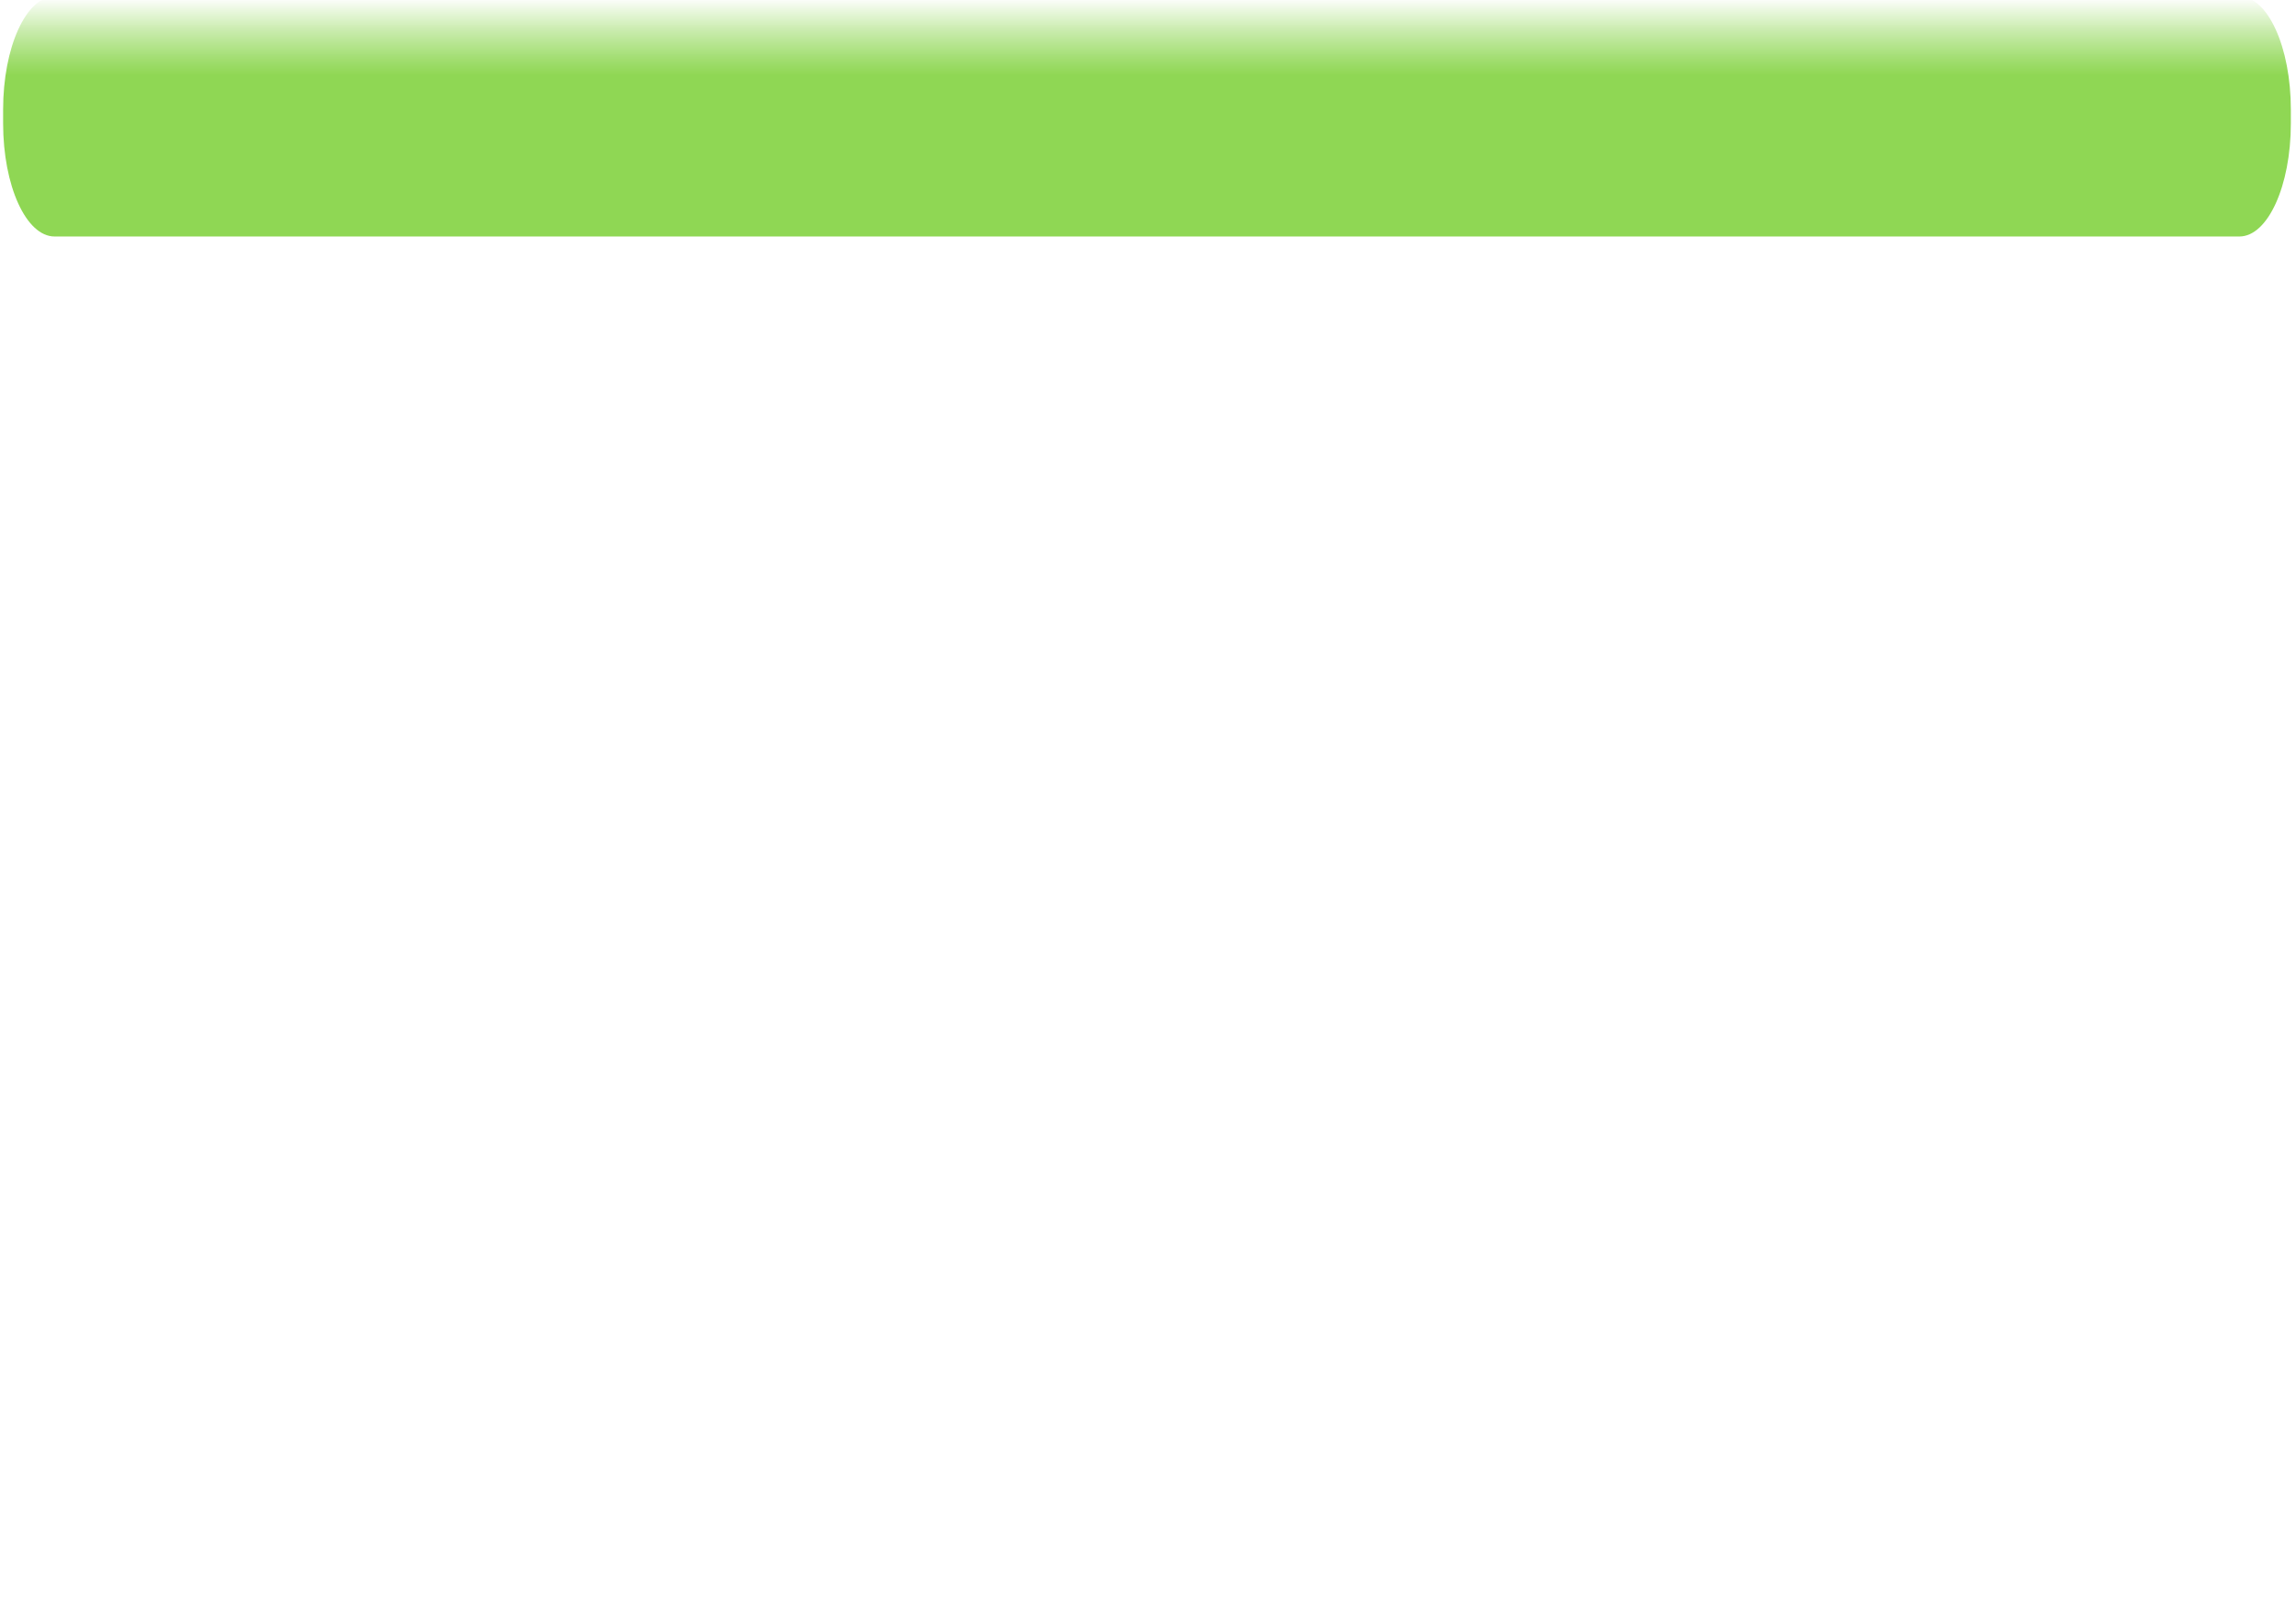
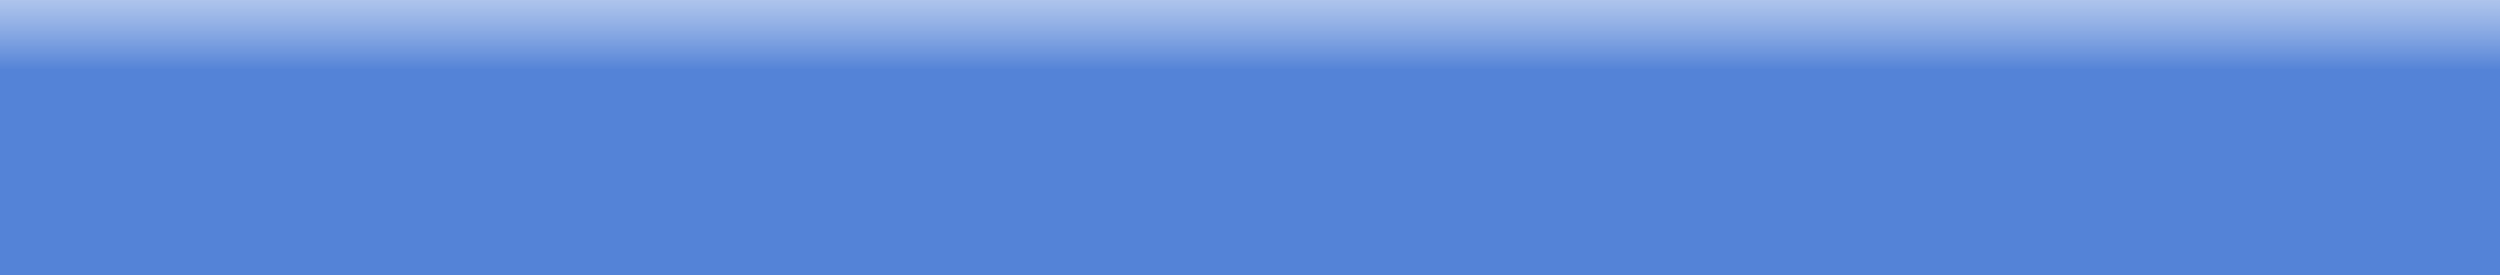
- <svg xmlns="http://www.w3.org/2000/svg" xmlns:xlink="http://www.w3.org/1999/xlink" width="1052.362" height="744.094" id="svg2" version="1.1">
+ <svg xmlns="http://www.w3.org/2000/svg" xmlns:xlink="http://www.w3.org/1999/xlink" width="1000" height="110" id="svg2" version="1.1">
  <defs id="defs4">
    <linearGradient id="linearGradient3769">
-       <stop style="stop-color:#8fd754;stop-opacity:1;" offset="0" id="stop3771" />
-       <stop style="stop-color:#77ce30;stop-opacity:0;" offset="1" id="stop3773" />
+       <stop style="stop-color:#5483d7;stop-opacity:1;" offset="0" id="stop3771" />
+       <stop style="stop-color:#ffffff;stop-opacity:0;" offset="1" id="stop3773" />
    </linearGradient>
-     <linearGradient xlink:href="#linearGradient3769" id="linearGradient3775" x1="412.857" y1="347.362" x2="412.857" y2="307.362" gradientUnits="userSpaceOnUse" gradientTransform="matrix(1.032349,0,0,0.8850576,-0.04621249,35.24685)" />
+     <linearGradient xlink:href="#linearGradient3769" id="linearGradient3775" x1="414.241" y1="339.292" x2="414.241" y2="241.184" gradientUnits="userSpaceOnUse" gradientTransform="matrix(0.9943744,0,0,0.9172403,-3.991963,659.0925)" />
  </defs>
-   <g id="layer1" transform="translate(0,-308.2677)">
-     <rect style="fill:url(#linearGradient3775);fill-opacity:1.0;fill-rule:evenodd;stroke:#1a2d17;stroke-width:0;stroke-linecap:butt;stroke-linejoin:miter;stroke-miterlimit:4;stroke-opacity:1;stroke-dasharray:none" id="rect2985" width="1048.571" height="110" x="1.429" y="306.648" ry="51.839" rx="23.597" />
-     <flowRoot xml:space="preserve" id="flowRoot3777" style="font-size:20px;font-style:normal;font-variant:normal;font-weight:normal;font-stretch:normal;line-height:125%;letter-spacing:0px;word-spacing:0px;fill:#000000;fill-opacity:0.427;stroke:none;font-family:Ubuntu Mono;-inkscape-font-specification:Ubuntu Mono" transform="matrix(0.9850079,0,0,1,-1.733076,300.2677)">
+   <g id="layer1" transform="translate(0,-942.3622)">
+     <rect style="fill:url(#linearGradient3775);fill-opacity:1;fill-rule:evenodd;stroke:#1a2d17;stroke-width:0;stroke-linecap:butt;stroke-linejoin:miter;stroke-miterlimit:4;stroke-opacity:1;stroke-dasharray:none" id="rect2985" width="1010" height="114" x="-2.571" y="940.362" ry="0" rx="0" />
+     <flowRoot xml:space="preserve" id="flowRoot3777" style="font-size:20px;font-style:normal;font-variant:normal;font-weight:normal;font-stretch:normal;line-height:125%;letter-spacing:0px;word-spacing:0px;fill:#000000;fill-opacity:0.427;stroke:none;font-family:Ubuntu Mono;-inkscape-font-specification:Ubuntu Mono" transform="matrix(0.939381,0,0,1,-5.586625,935.982)">
      <flowRegion id="flowRegion3779">
        <rect id="rect3781" width="518.571" height="97.143" x="17.143" y="14.094" style="font-size:20px;font-style:normal;font-variant:normal;font-weight:normal;font-stretch:normal;fill:#000000;fill-opacity:0.427;font-family:Ubuntu Mono;-inkscape-font-specification:Ubuntu Mono" />
      </flowRegion>
      <flowPara id="flowPara3783" style="font-size:24px;fill:#000000;fill-opacity:0.427">#: ../gtk/gtkstock.c:411</flowPara>
      <flowPara id="flowPara3785" style="font-size:24px;fill:#000000;fill-opacity:0.427">msgctxt "Stock label"</flowPara>
      <flowPara id="flowPara3787" style="font-size:24px;fill:#000000;fill-opacity:0.427">msgid "_Open"</flowPara>
      <flowPara id="flowPara3789" style="font-size:24px;fill:#000000;fill-opacity:0.427">msgstr "_Åbn"</flowPara>
    </flowRoot>
  </g>
</svg>
